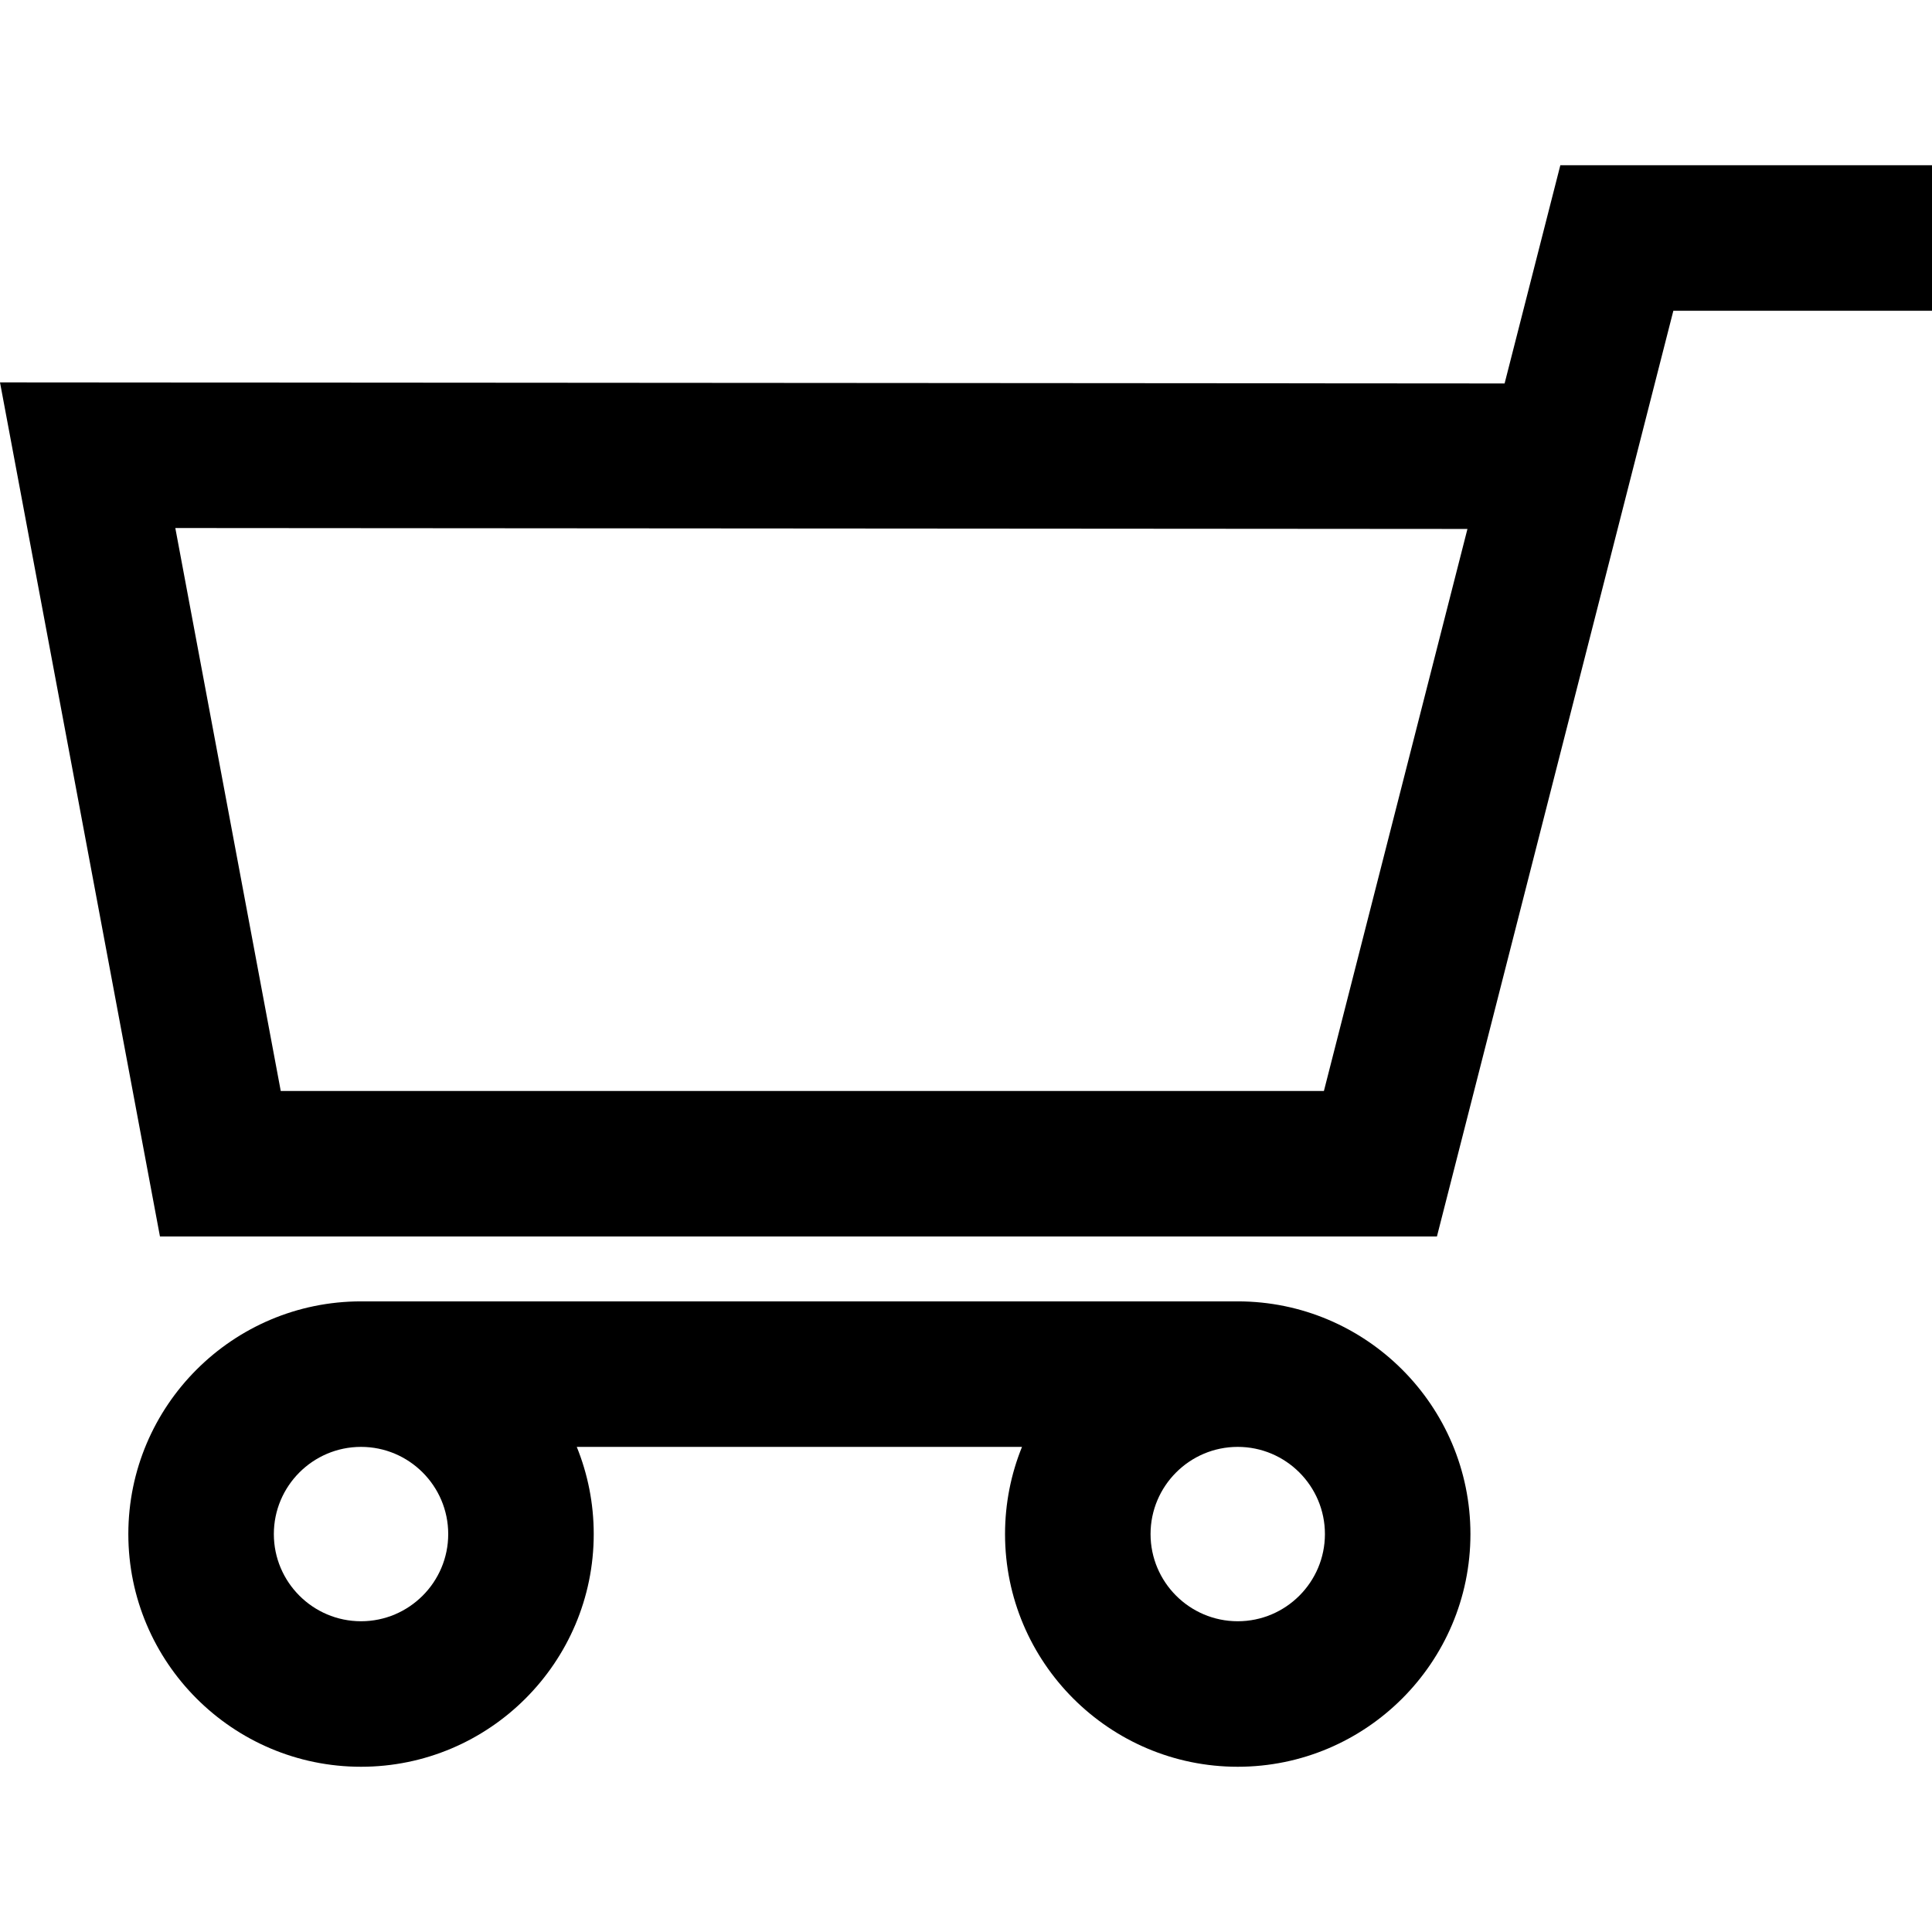
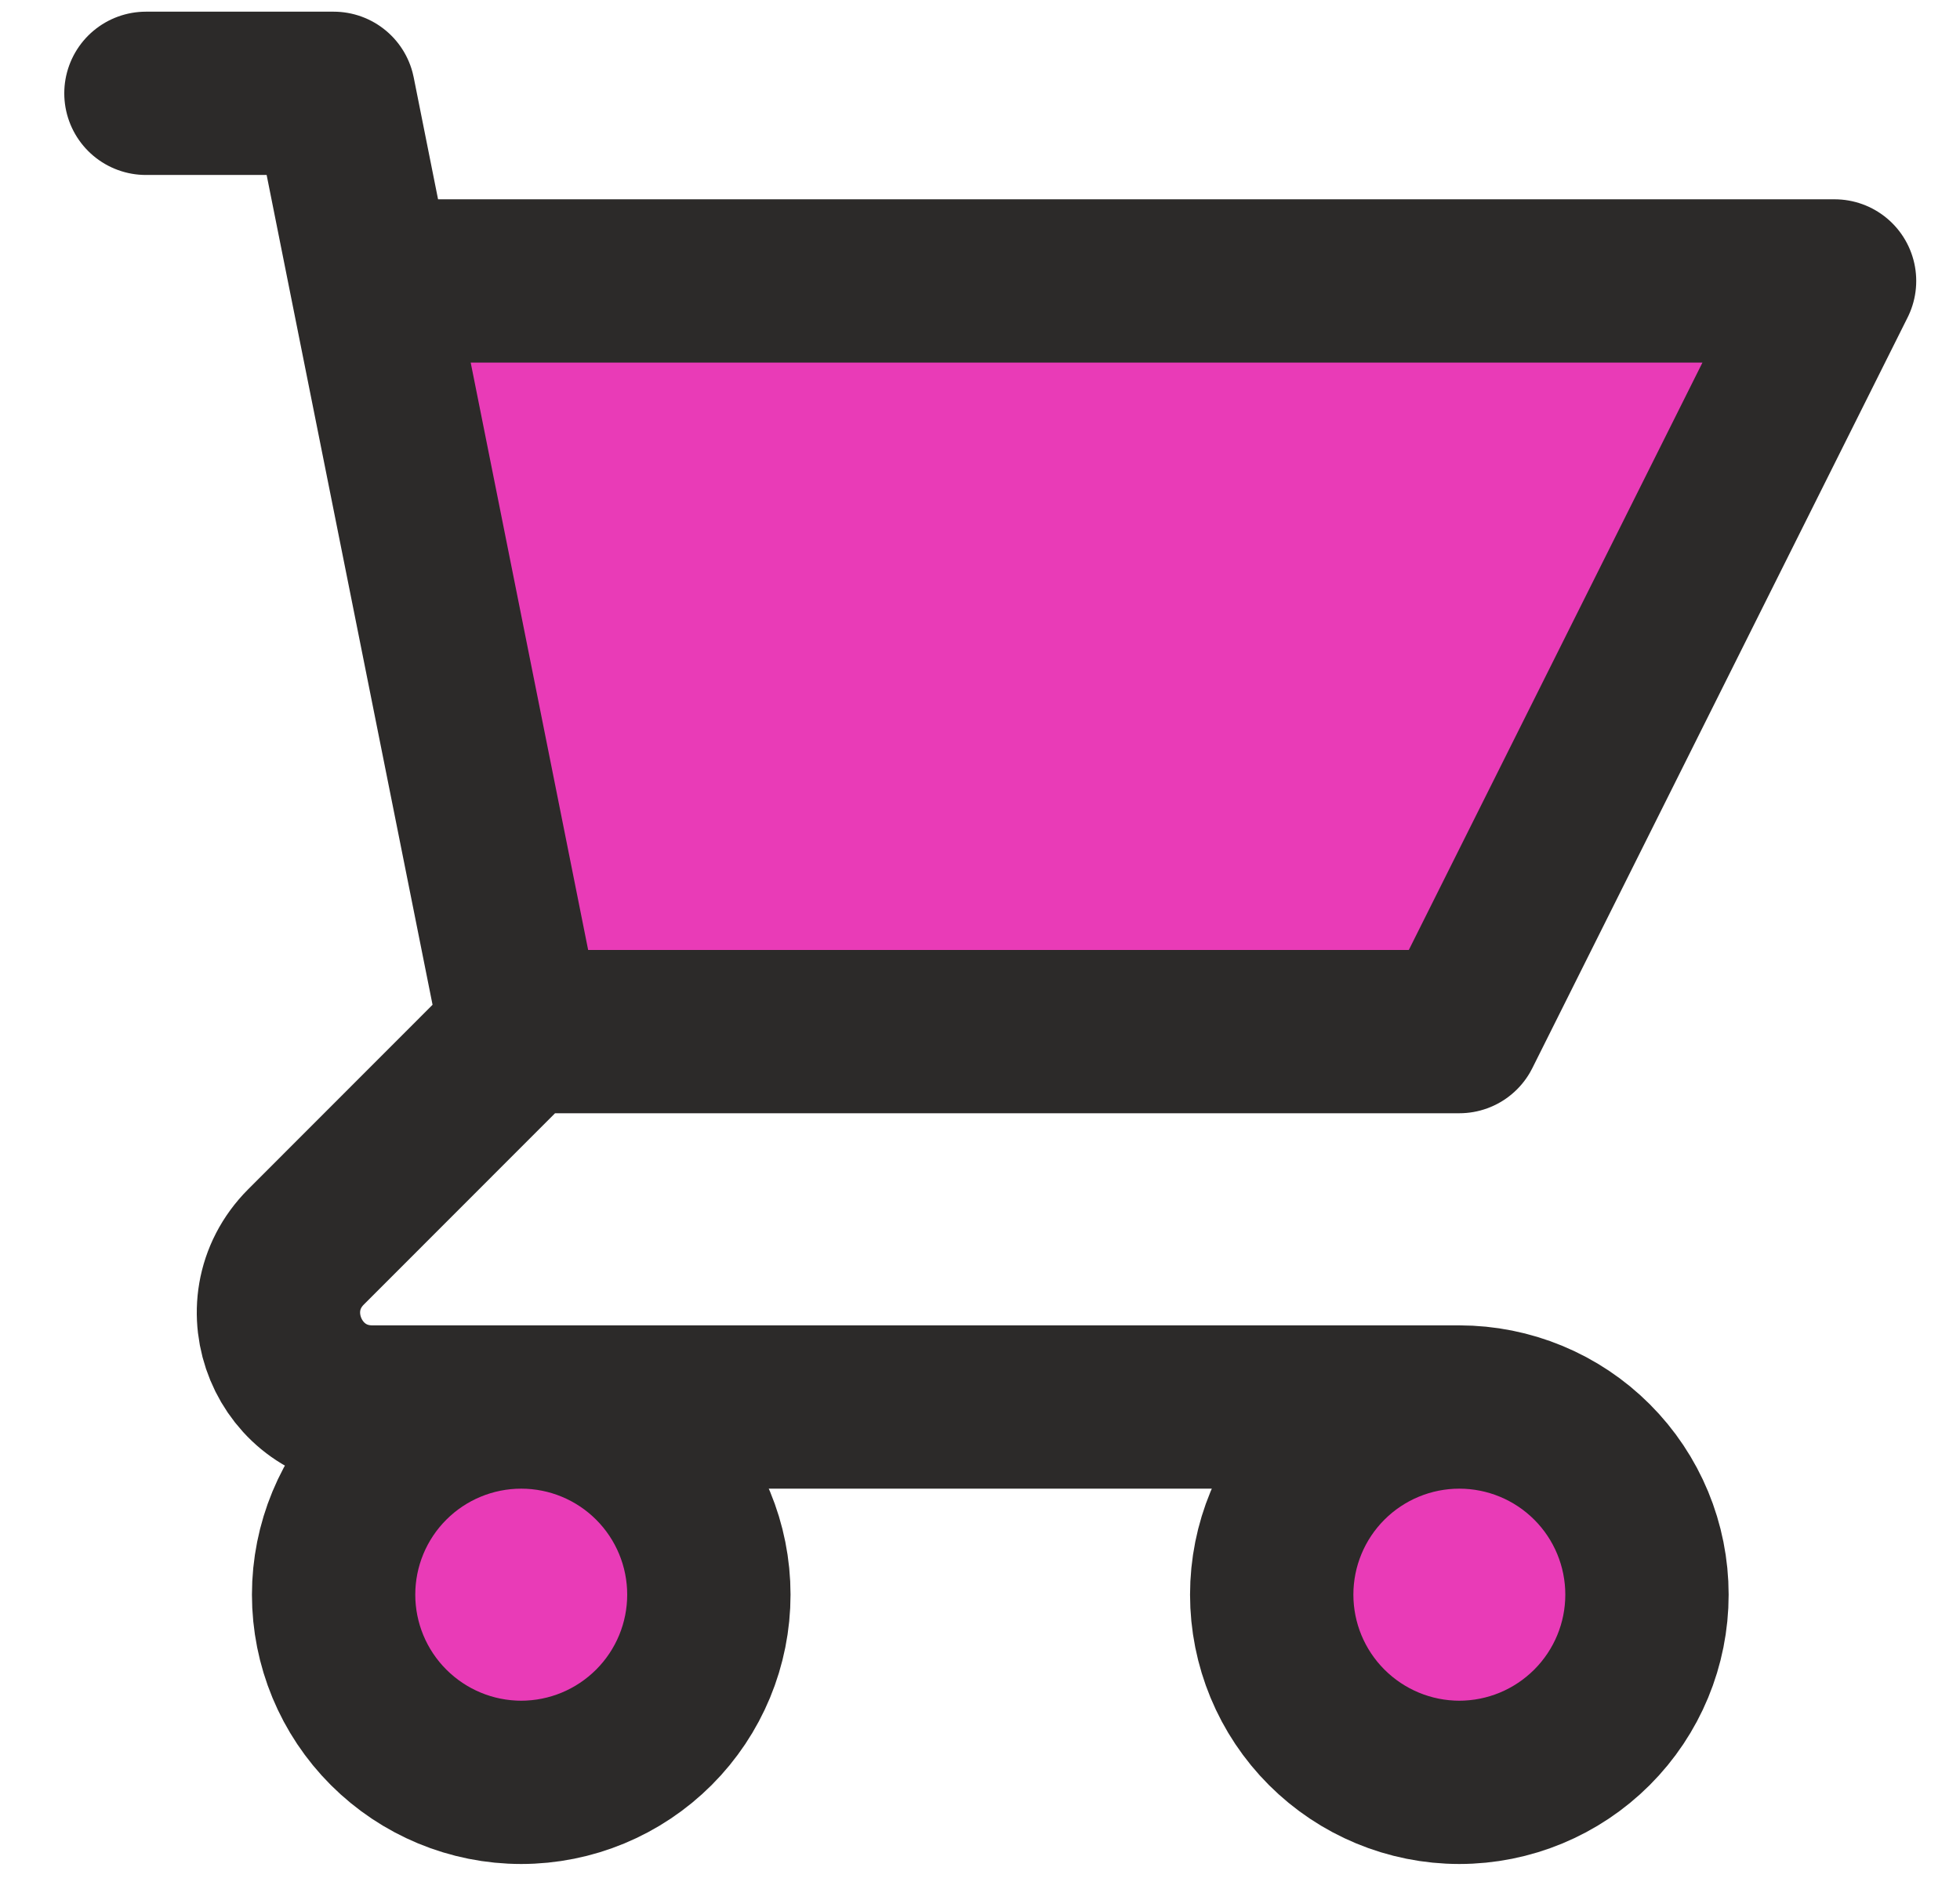
- <svg xmlns="http://www.w3.org/2000/svg" fill="#000000" version="1.1" id="Capa_1" width="800px" height="800px" viewBox="0 0 902.86 902.86" xml:space="preserve">
-   <g>
-     <g>
-       <path d="M671.504,577.829l110.485-432.609H902.86v-68H729.174L703.128,179.2L0,178.697l74.753,399.129h596.751V577.829z     M685.766,247.188l-67.077,262.64H131.199L81.928,246.756L685.766,247.188z" />
-       <path d="M578.418,825.641c59.961,0,108.743-48.783,108.743-108.744s-48.782-108.742-108.743-108.742H168.717    c-59.961,0-108.744,48.781-108.744,108.742s48.782,108.744,108.744,108.744c59.962,0,108.743-48.783,108.743-108.744    c0-14.4-2.821-28.152-7.927-40.742h208.069c-5.107,12.59-7.928,26.342-7.928,40.742    C469.675,776.858,518.457,825.641,578.418,825.641z M209.46,716.897c0,22.467-18.277,40.744-40.743,40.744    c-22.466,0-40.744-18.277-40.744-40.744c0-22.465,18.277-40.742,40.744-40.742C191.183,676.155,209.46,694.432,209.46,716.897z     M619.162,716.897c0,22.467-18.277,40.744-40.743,40.744s-40.743-18.277-40.743-40.744c0-22.465,18.277-40.742,40.743-40.742    S619.162,694.432,619.162,716.897z" />
-     </g>
-   </g>
+ <svg xmlns="http://www.w3.org/2000/svg" width="24" height="23" viewBox="0 0 24 23" fill="none">
+   <path d="M17.725 12.6L22.41 4.093L4.537 3.051L6.62 12.6H17.725Z" fill="#E93BB7" />
+   <ellipse cx="17.984" cy="19.529" rx="1.806" ry="1.807" fill="#E93BB7" />
+   <ellipse cx="6.129" cy="19.529" rx="1.806" ry="1.807" fill="#E93BB7" />
+   <path d="M1.787 1.143H4.085L4.544 3.441M4.544 3.441H22.464L17.869 12.635H6.382M4.544 3.441L6.382 12.635M6.382 12.635L3.748 15.271C3.025 15.995 3.537 17.233 4.56 17.233H17.869M17.869 17.233C17.26 17.233 16.676 17.475 16.245 17.906C15.814 18.337 15.572 18.921 15.572 19.531C15.572 20.141 15.814 20.725 16.245 21.156C16.676 21.587 17.26 21.83 17.869 21.83C18.479 21.83 19.063 21.587 19.494 21.156C19.925 20.725 20.167 20.141 20.167 19.531C20.167 18.921 19.925 18.337 19.494 17.906C19.063 17.475 18.479 17.233 17.869 17.233ZM8.68 19.531C8.68 20.141 8.438 20.725 8.007 21.156C7.576 21.587 6.992 21.83 6.382 21.83C5.773 21.83 5.189 21.587 4.758 21.156C4.327 20.725 4.085 20.141 4.085 19.531C4.085 18.921 4.327 18.337 4.758 17.906C5.189 17.475 5.773 17.233 6.382 17.233C6.992 17.233 7.576 17.475 8.007 17.906C8.438 18.337 8.68 18.921 8.68 19.531Z" stroke="#2C2A29" stroke-width="2px" stroke-linecap="round" stroke-linejoin="round" fill="none" />
</svg>
